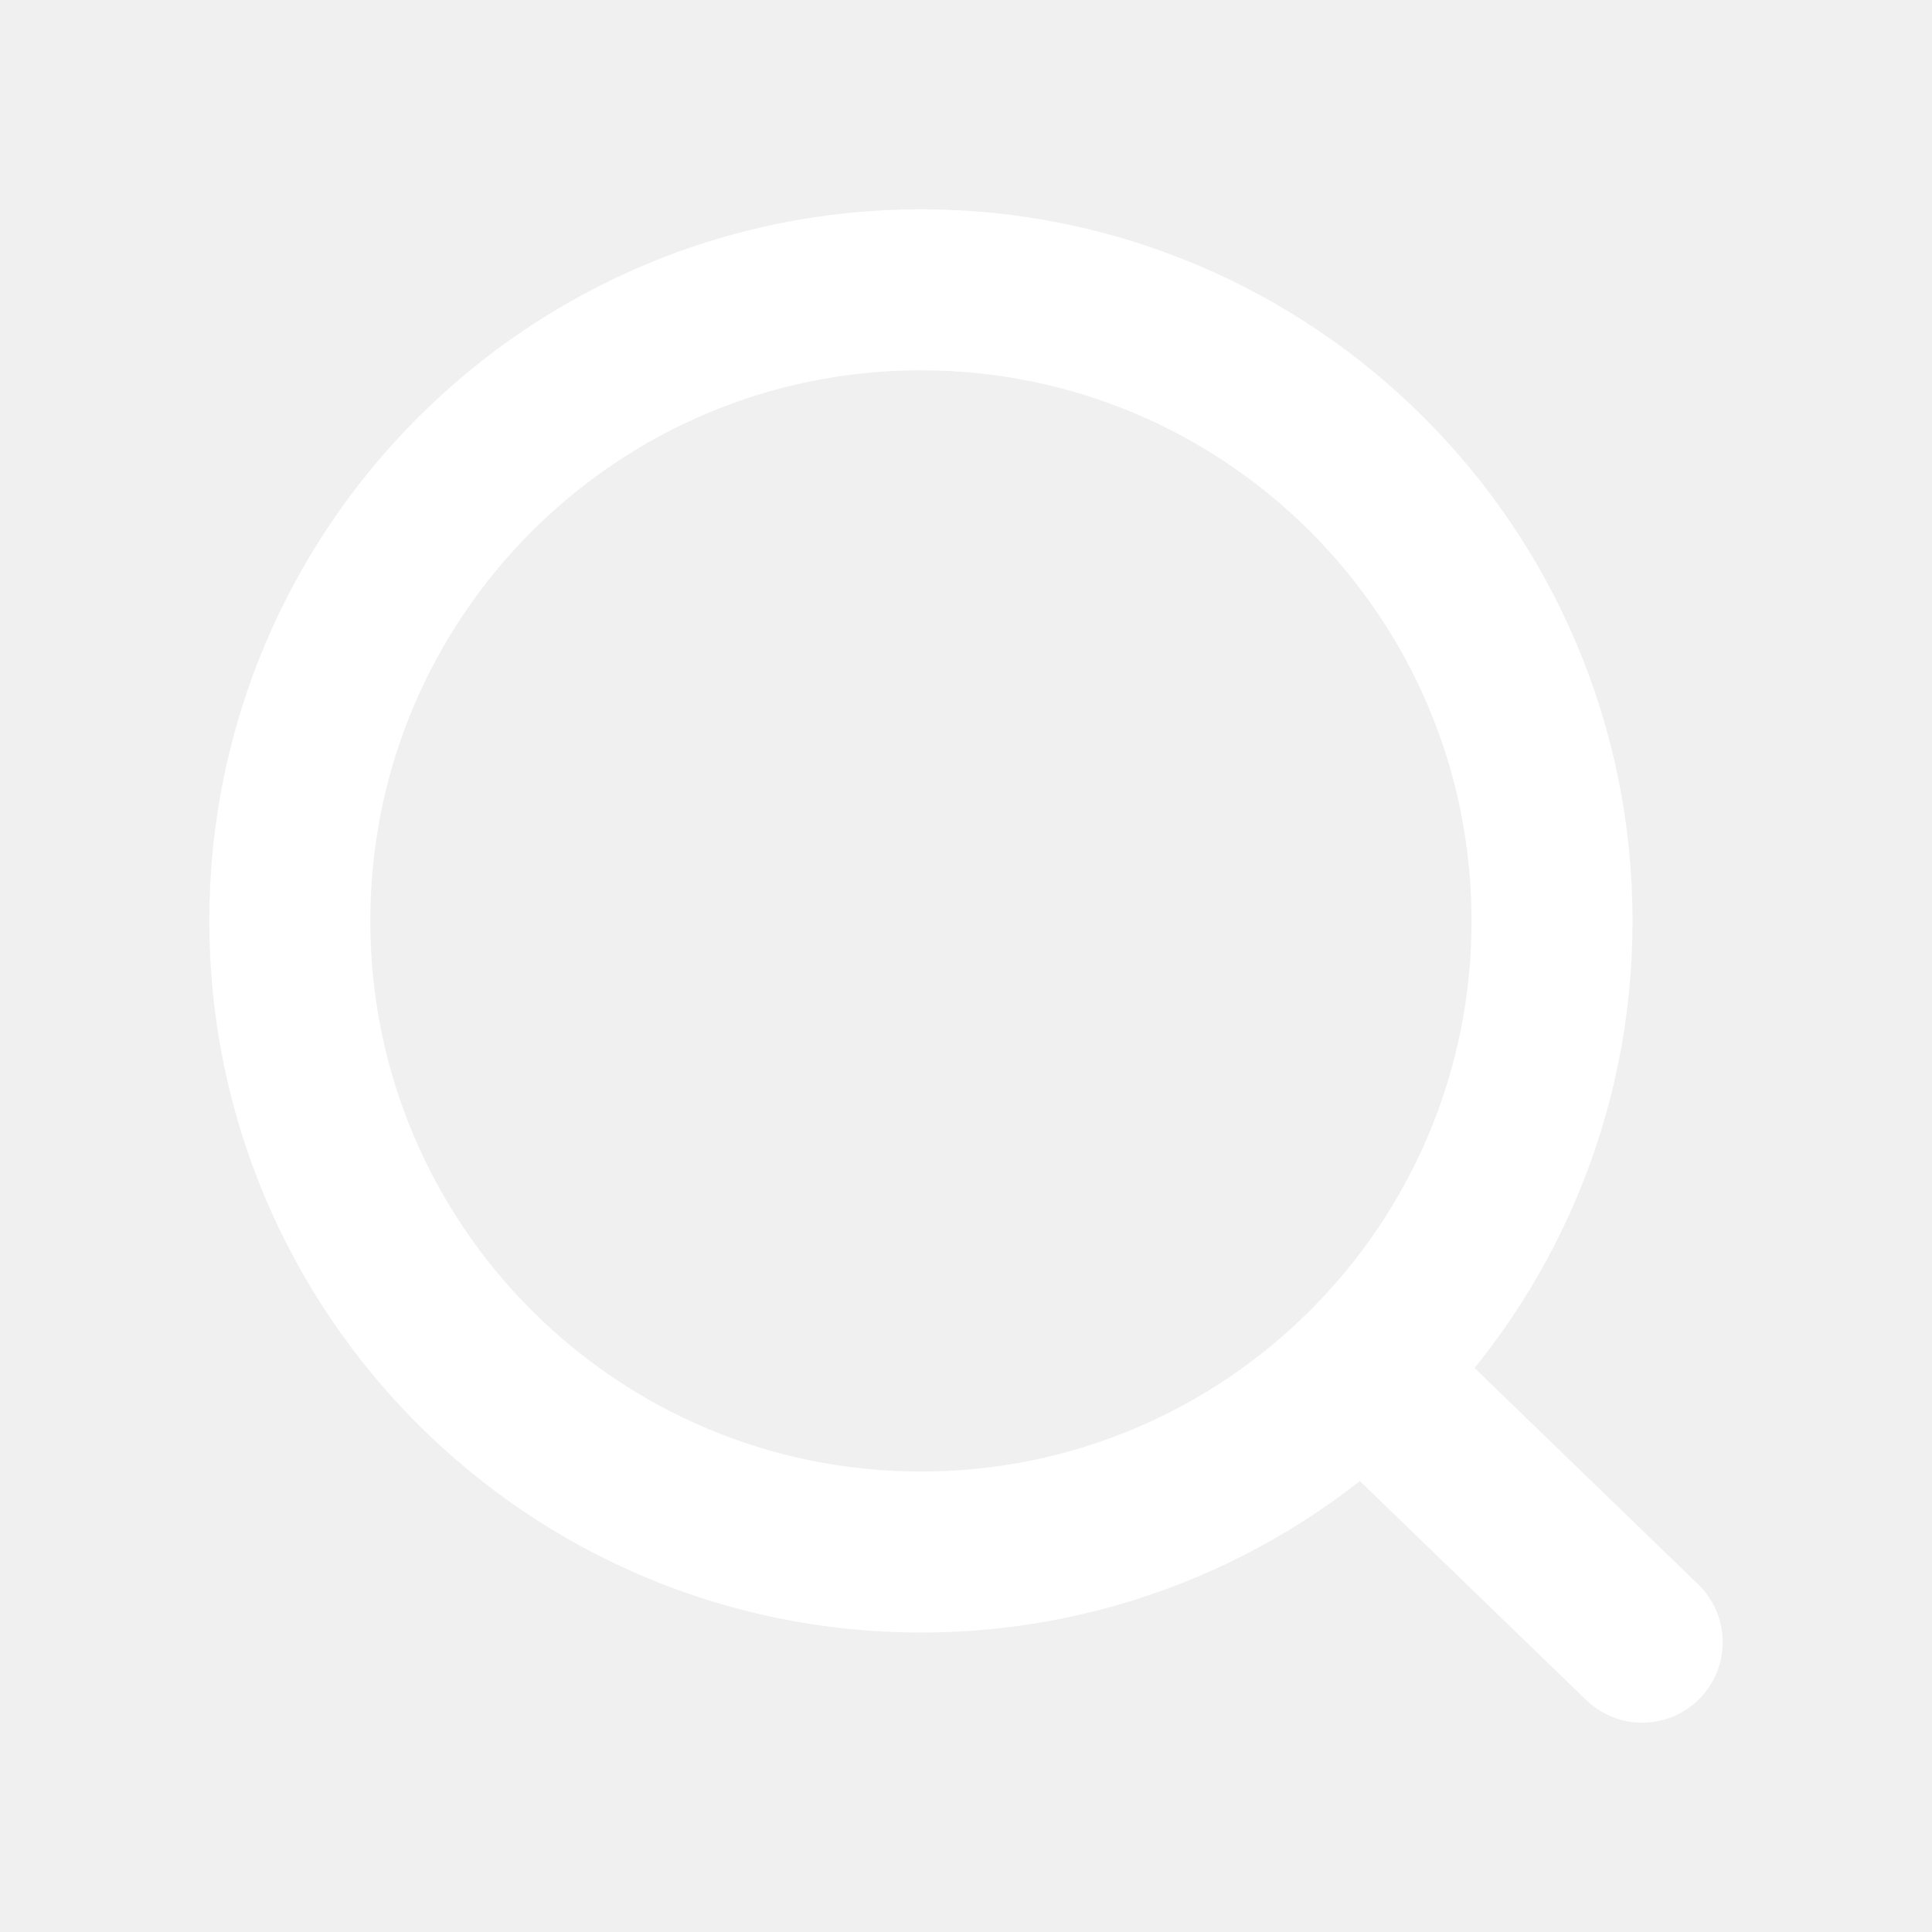
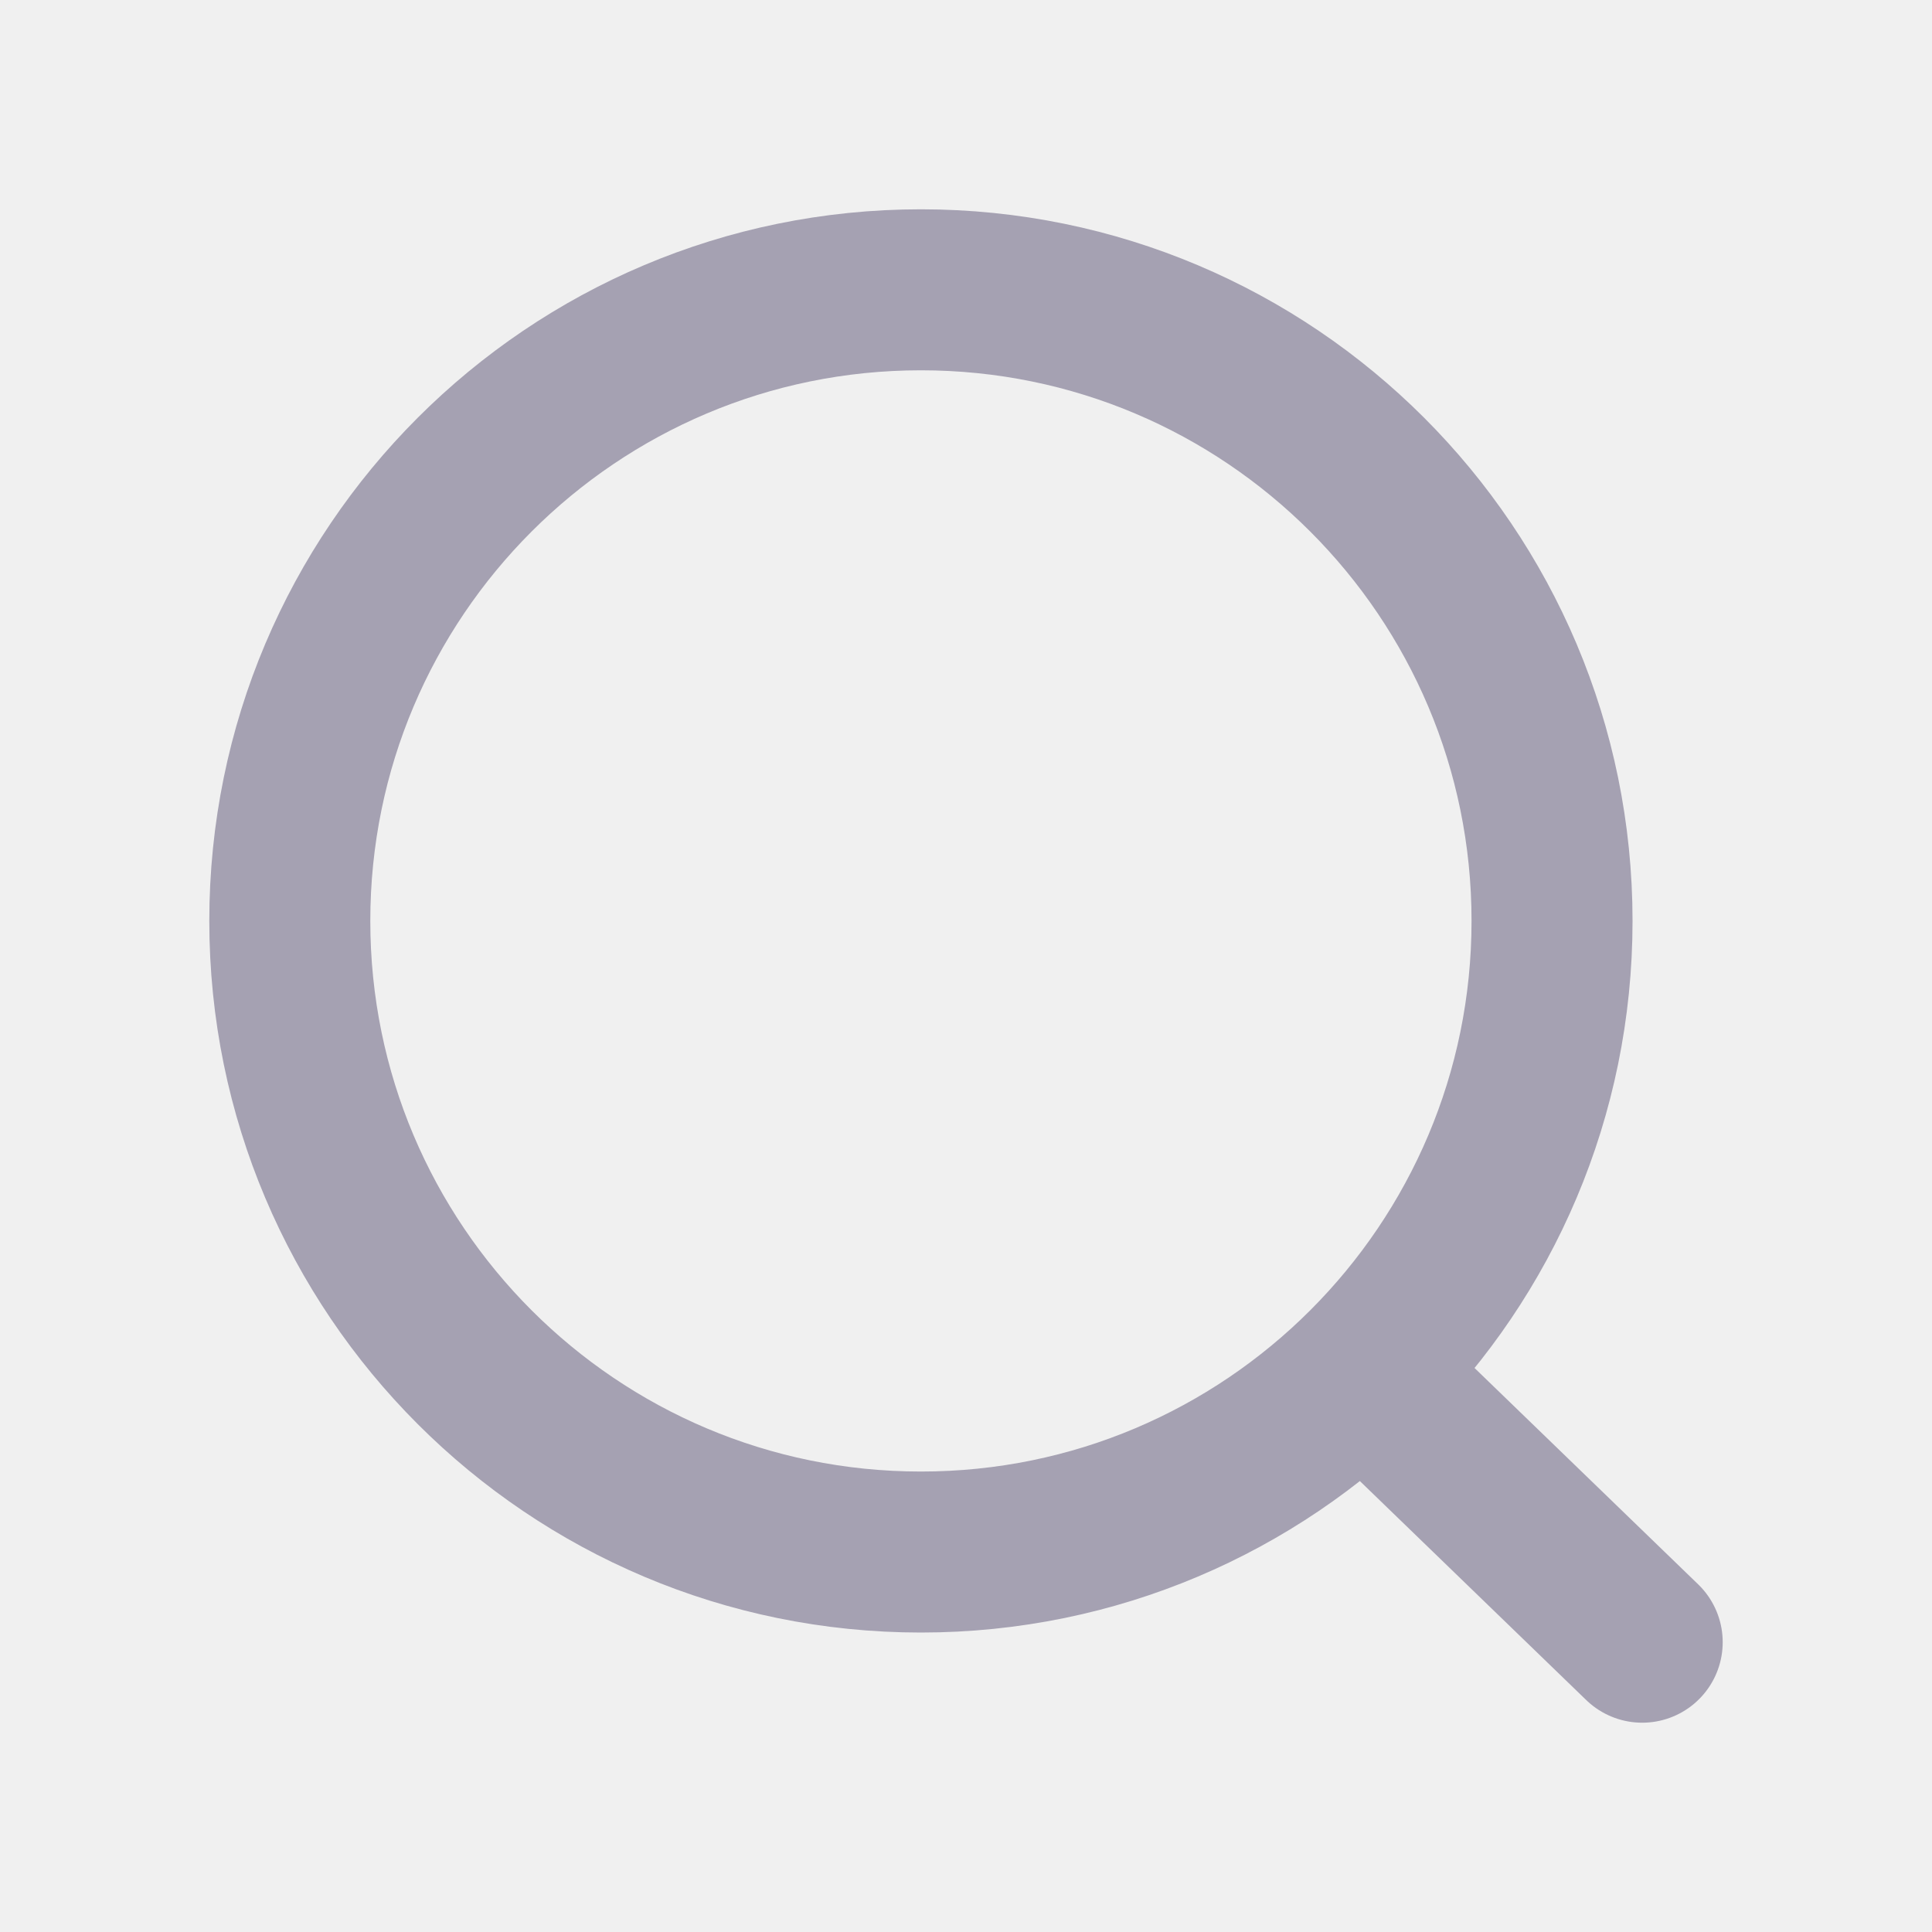
<svg xmlns="http://www.w3.org/2000/svg" width="16" height="16" viewBox="0 0 24 24" fill="none">
-   <path d="M16.927 17.04L20.4 20.4M19.28 11.44C19.28 15.77 15.77 19.28 11.44 19.28C7.11 19.28 3.6 15.77 3.6 11.44C3.6 7.11 7.11 3.6 11.44 3.6C15.77 3.6 19.28 7.11 19.28 11.44Z" stroke="#ffffff" stroke-width="2" stroke-linecap="round" />
+   <path d="M16.927 17.04L20.4 20.4M19.28 11.44C19.28 15.77 15.77 19.28 11.44 19.28C7.11 19.28 3.6 15.77 3.6 11.44C3.6 7.11 7.11 3.6 11.44 3.6C15.77 3.6 19.28 7.11 19.28 11.44Z" stroke="#a5a1b2" stroke-width="2" stroke-linecap="round" />
</svg>
